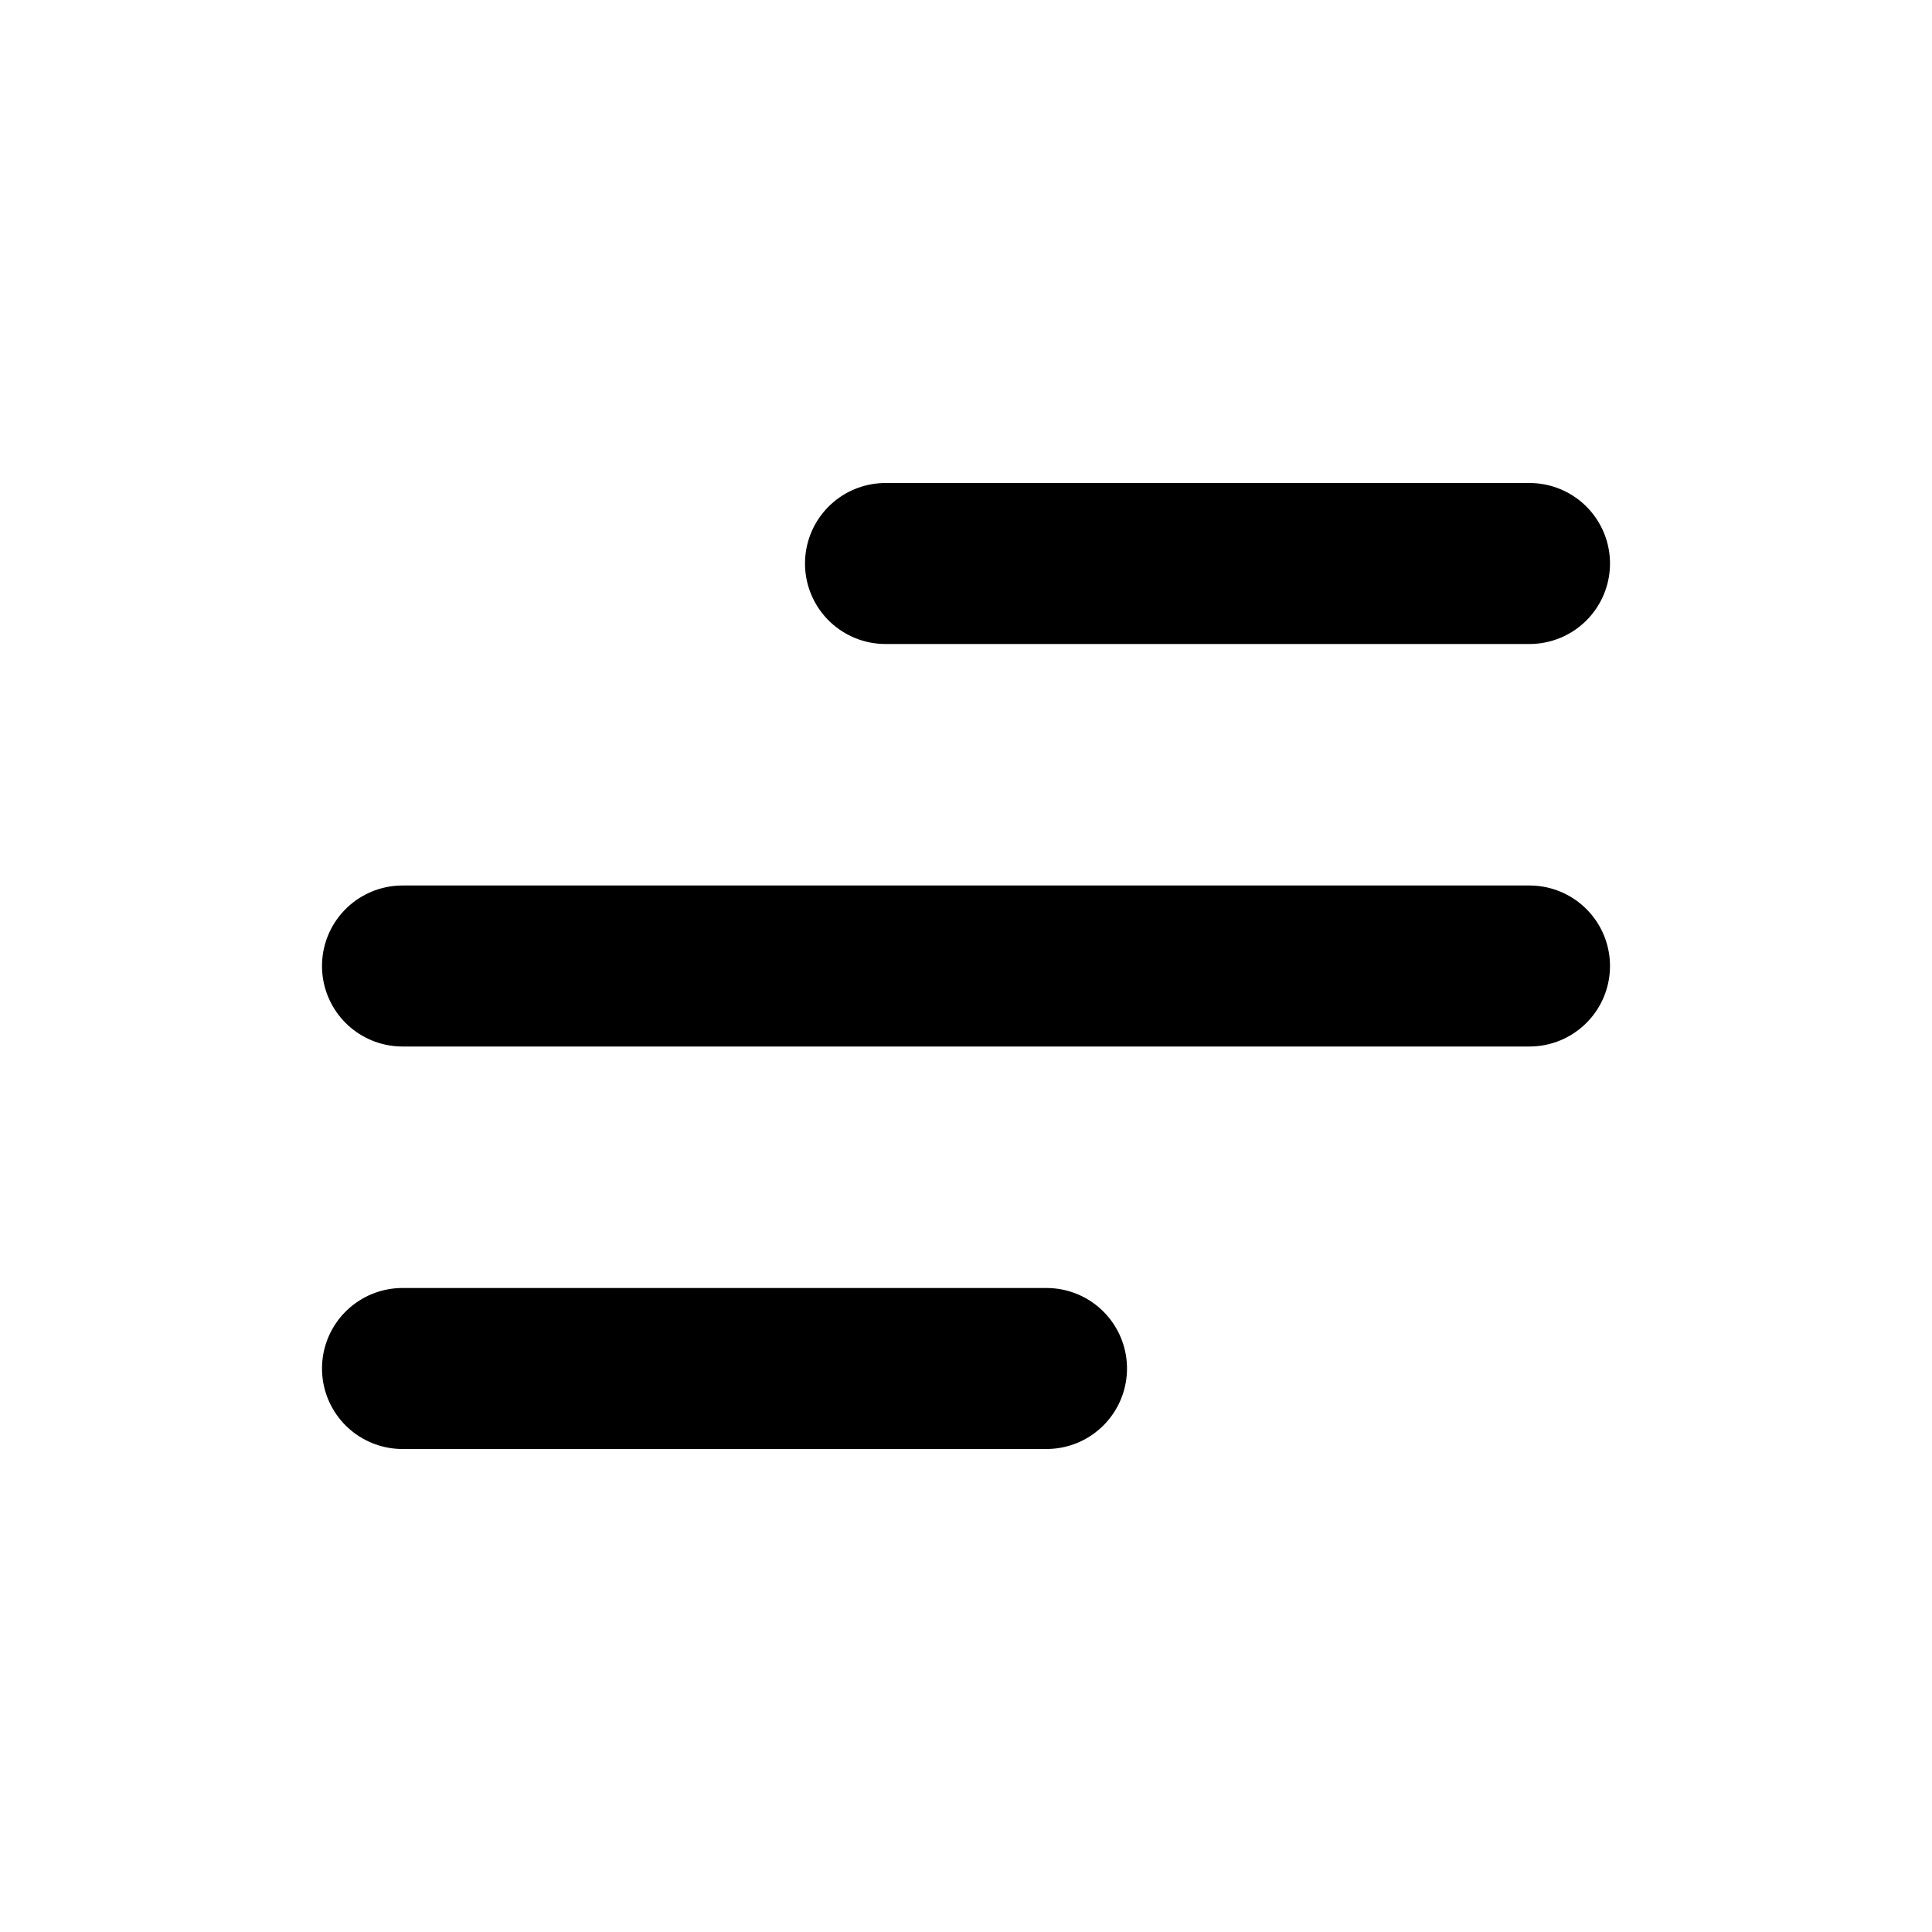
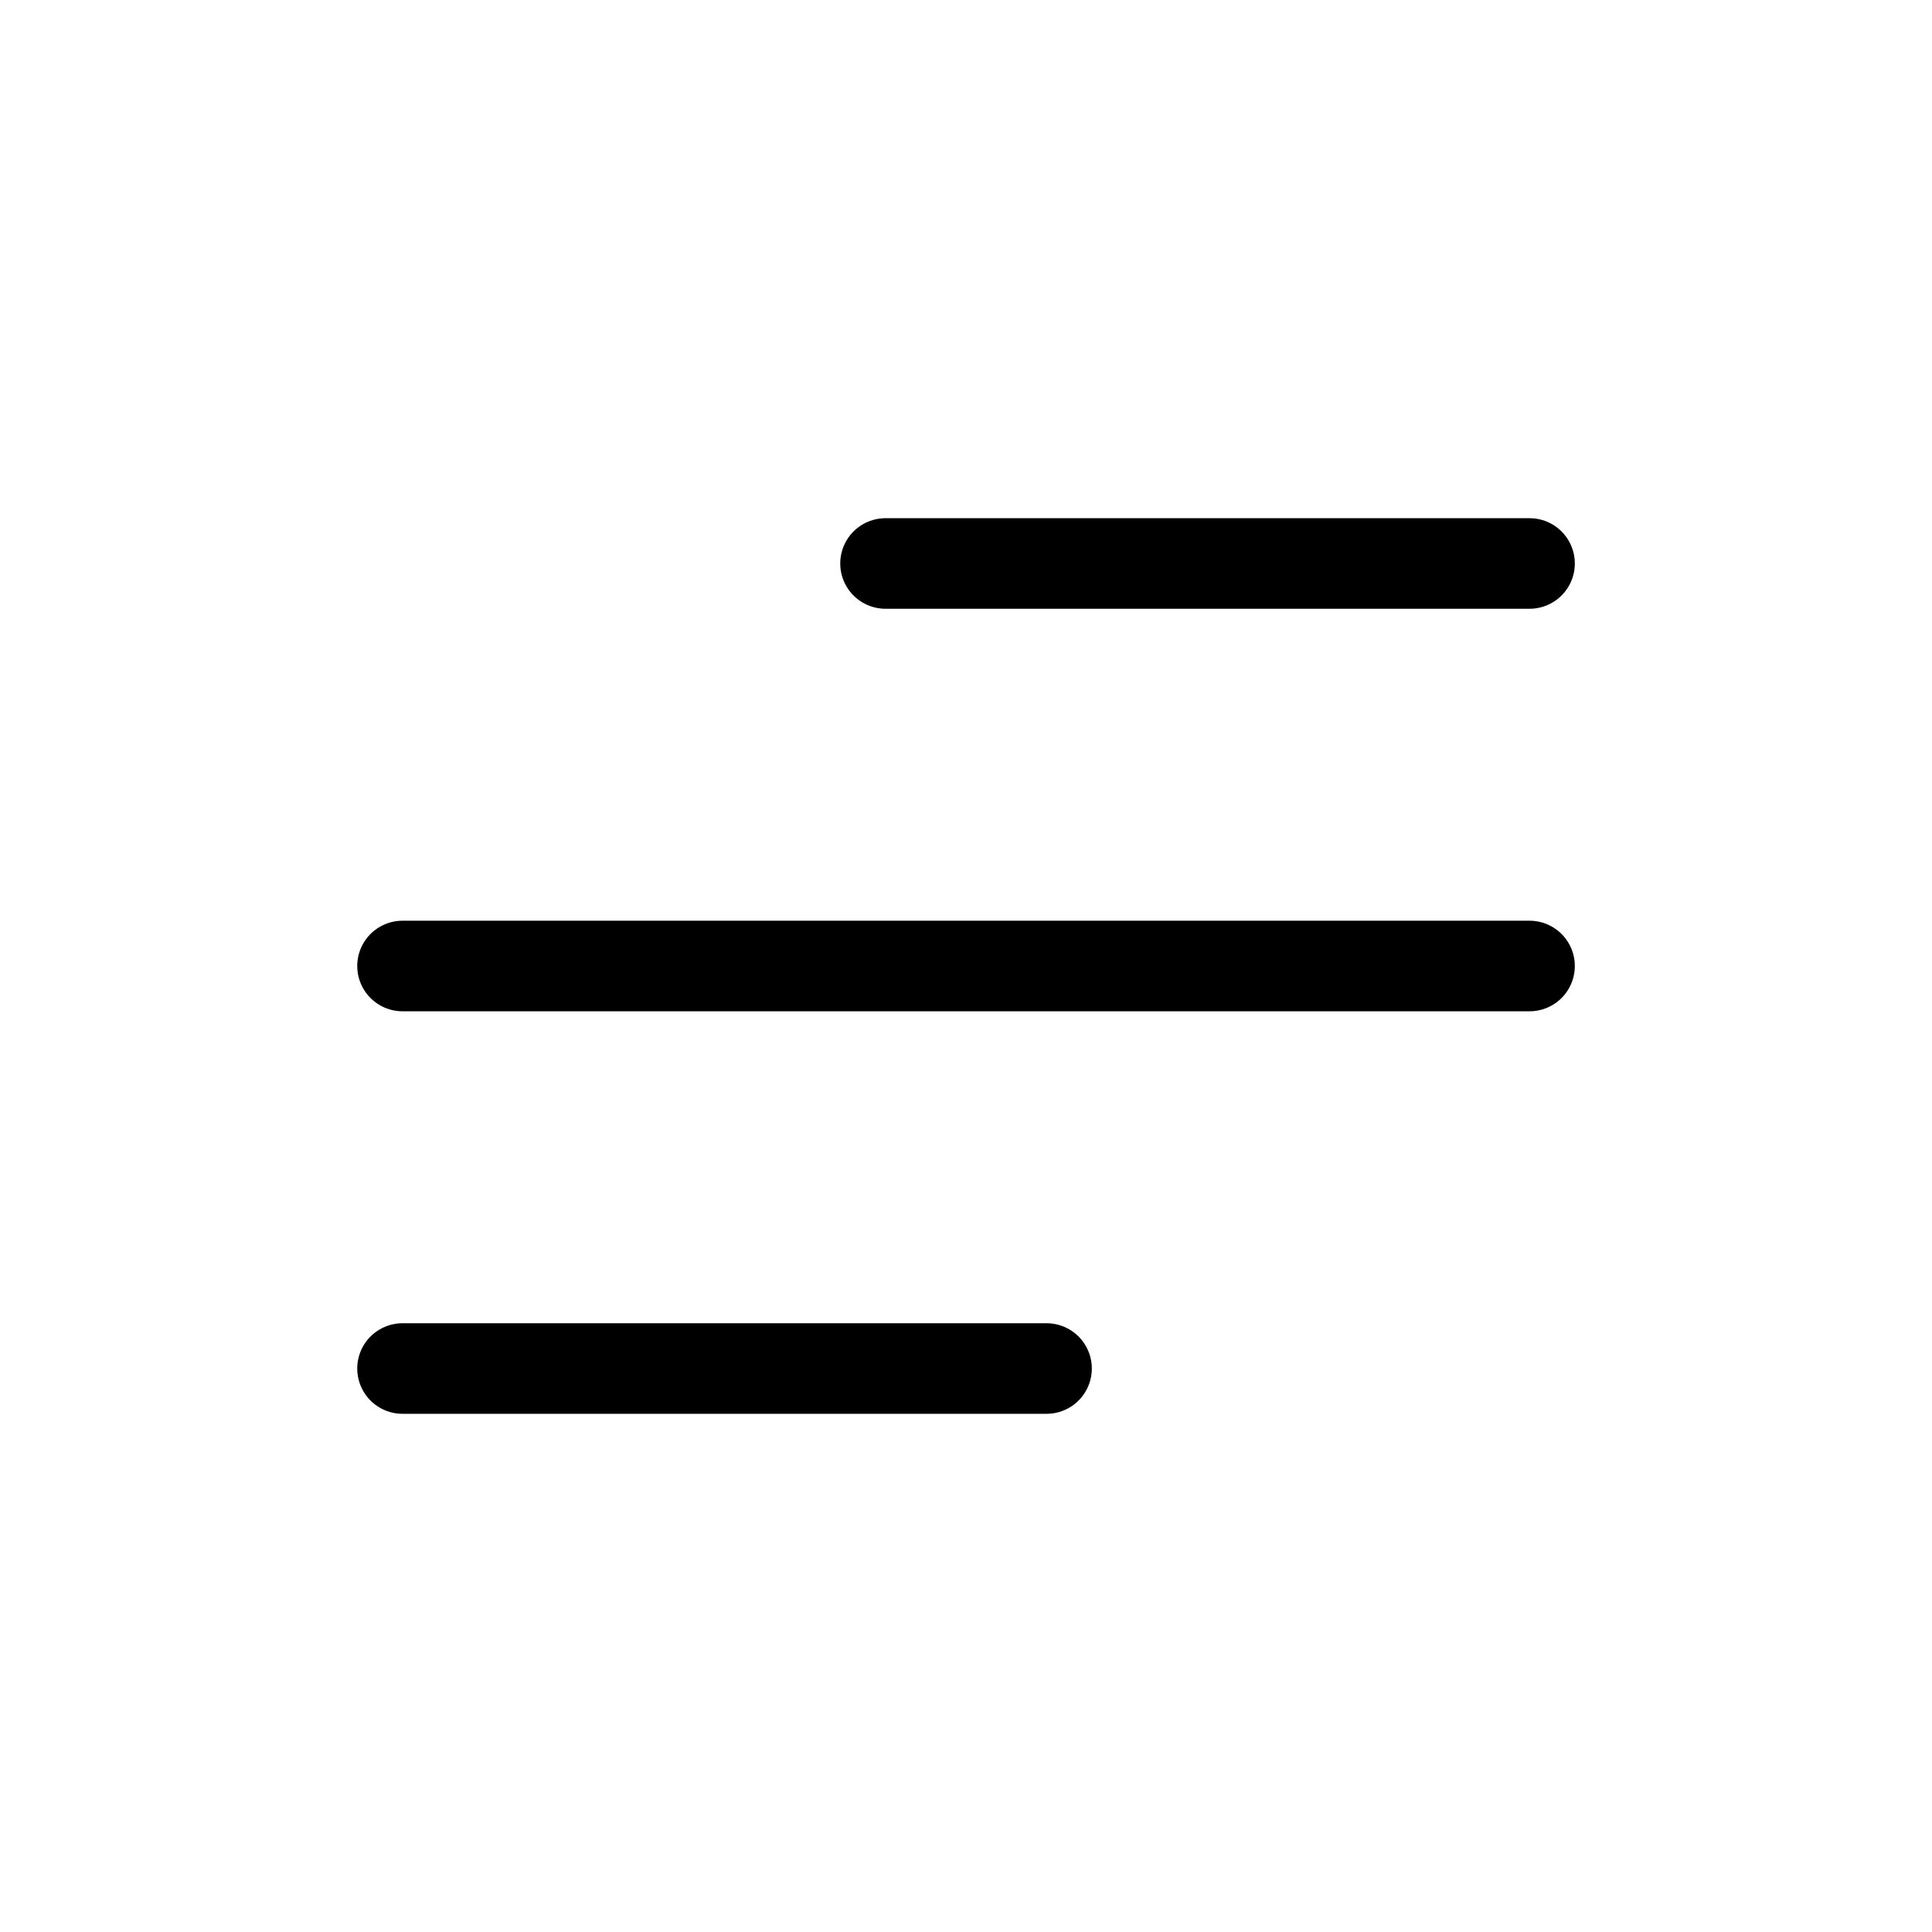
- <svg xmlns="http://www.w3.org/2000/svg" width="800px" height="800px" viewBox="0 0 24 24" fill="none">
-   <g id="Menu / Menu_Alt_05">
-     <path id="Vector" d="M5 17H13M5 12H19M11 7H19" stroke="#000000" stroke-width="2" stroke-linecap="round" stroke-linejoin="round" />
-   </g>
+ <svg xmlns="http://www.w3.org/2000/svg" width="32" height="32" viewBox="0 0 32 32" fill="none">
+   <path d="M6.667 22.667H17.334M6.667 16H25.334M14.667 9.333H25.334" stroke="black" stroke-width="1.5" stroke-linecap="round" stroke-linejoin="round" />
</svg>
